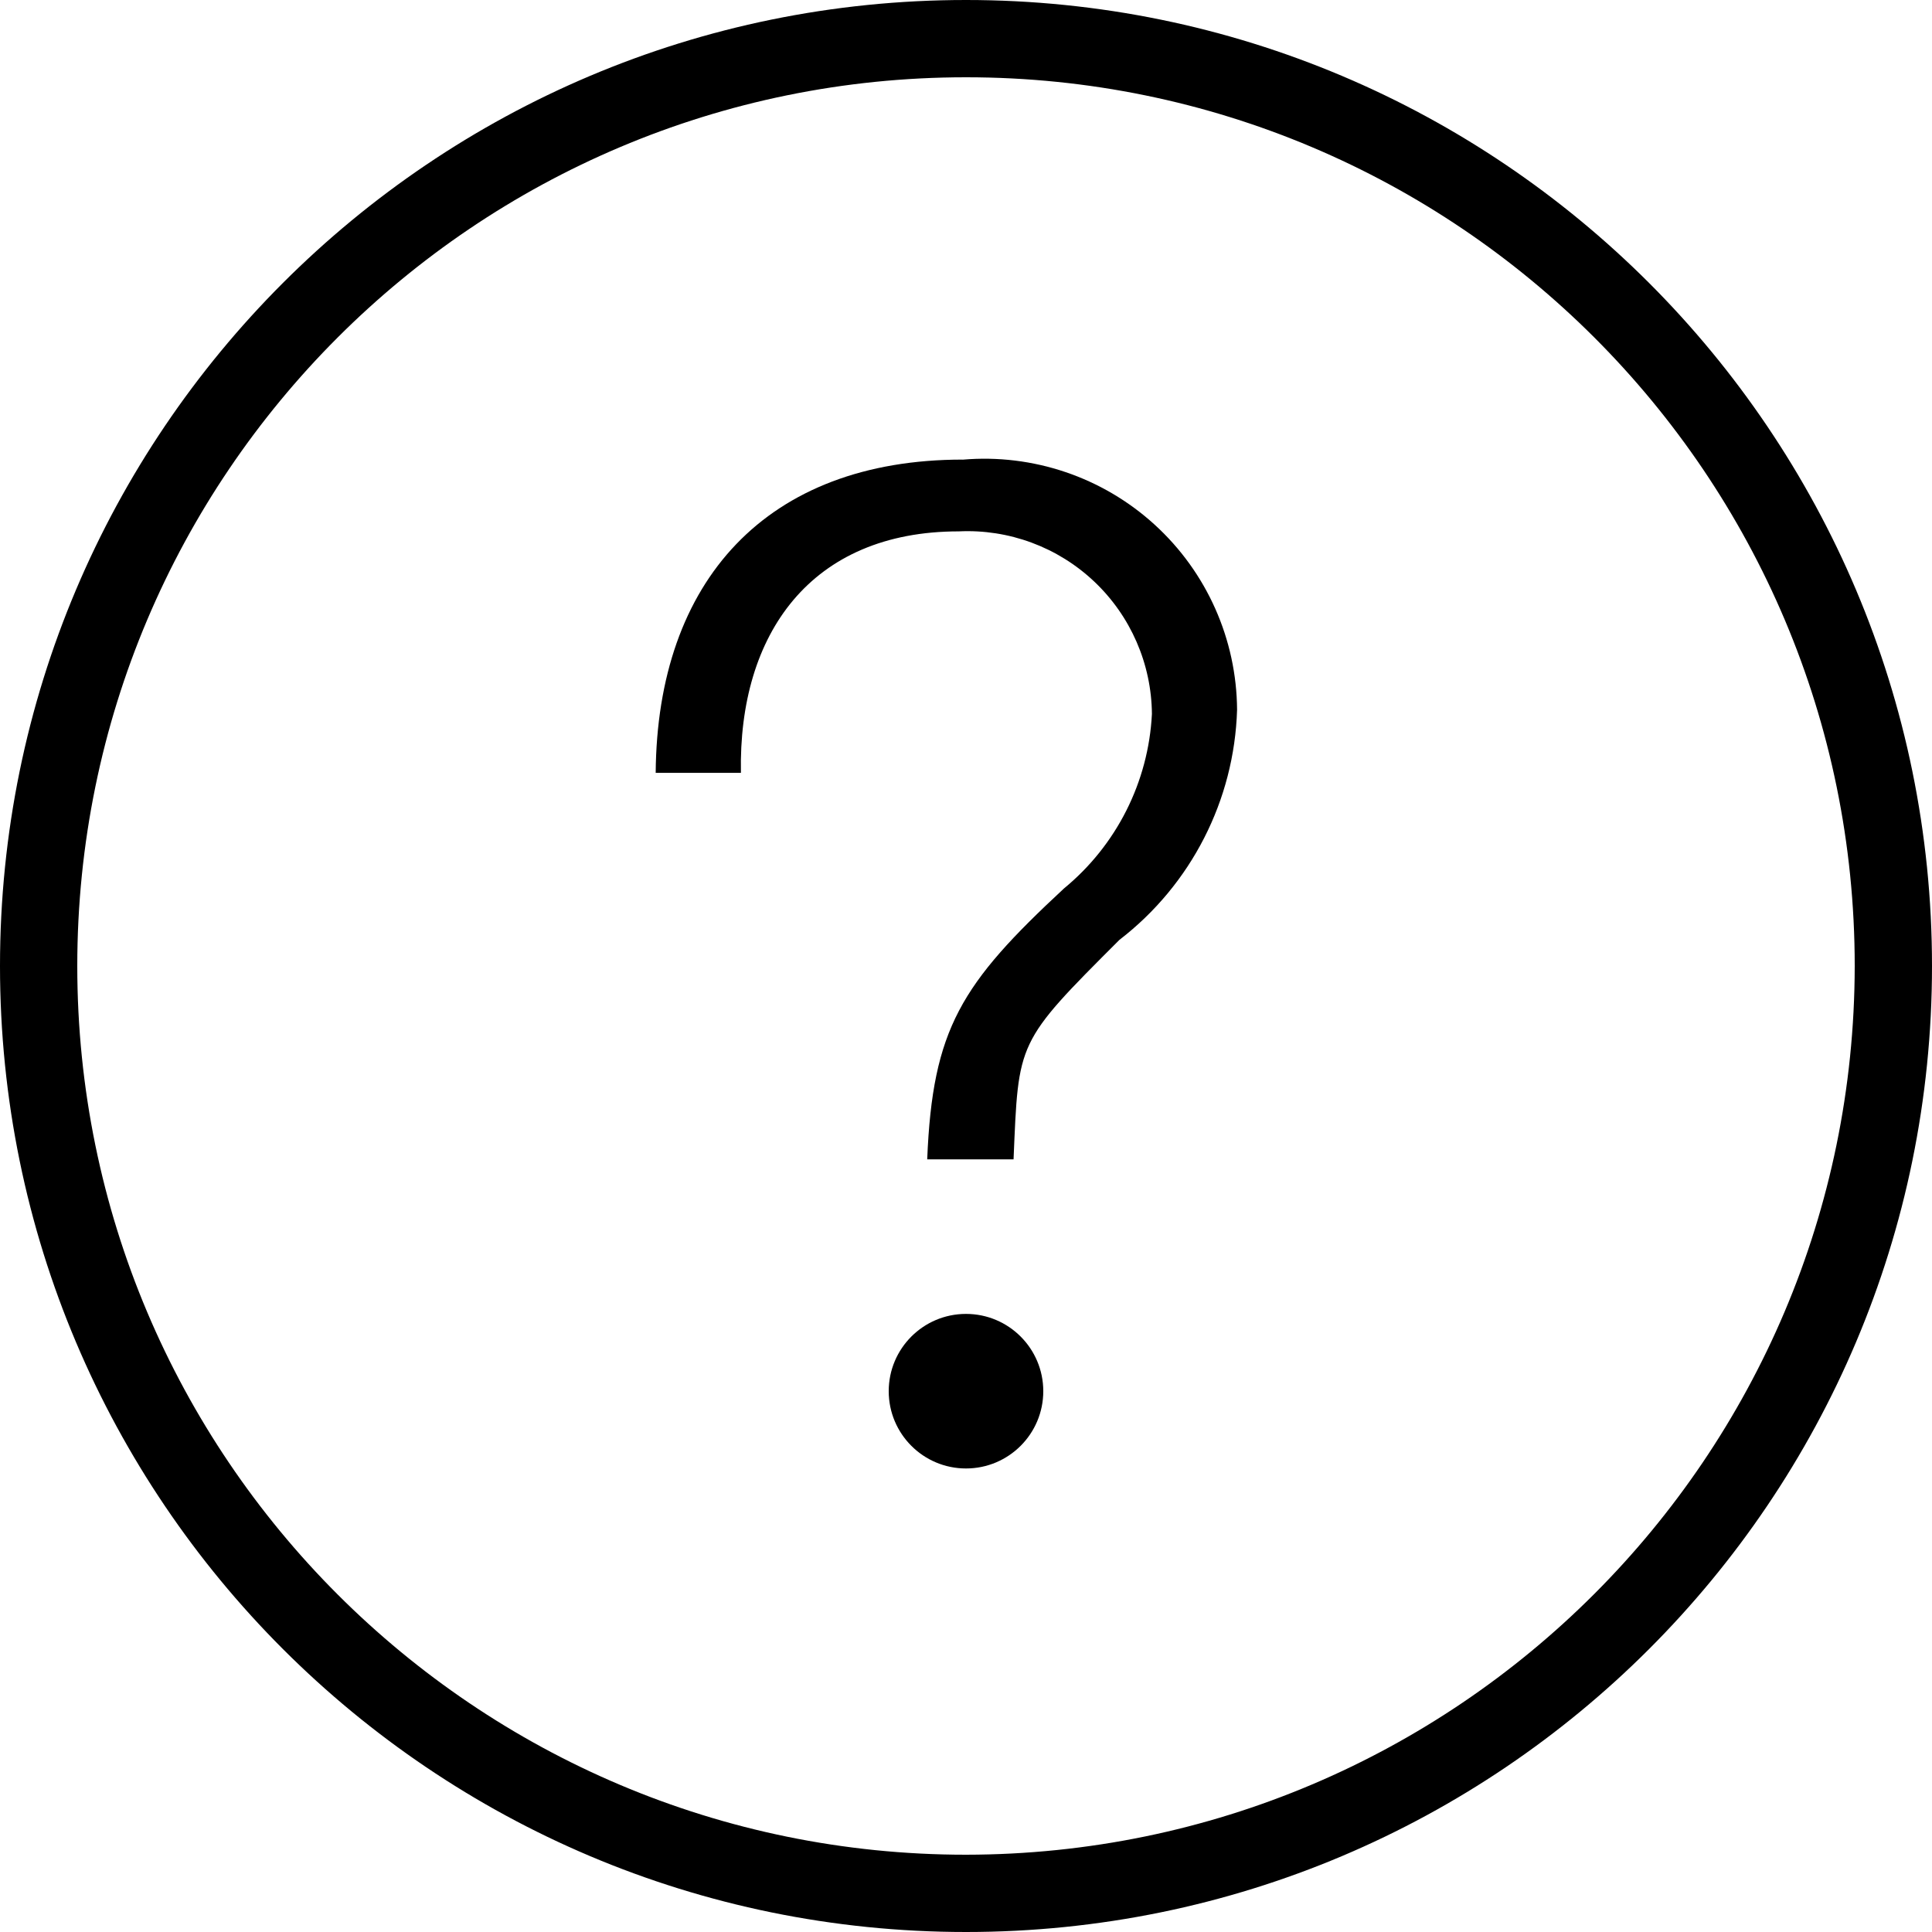
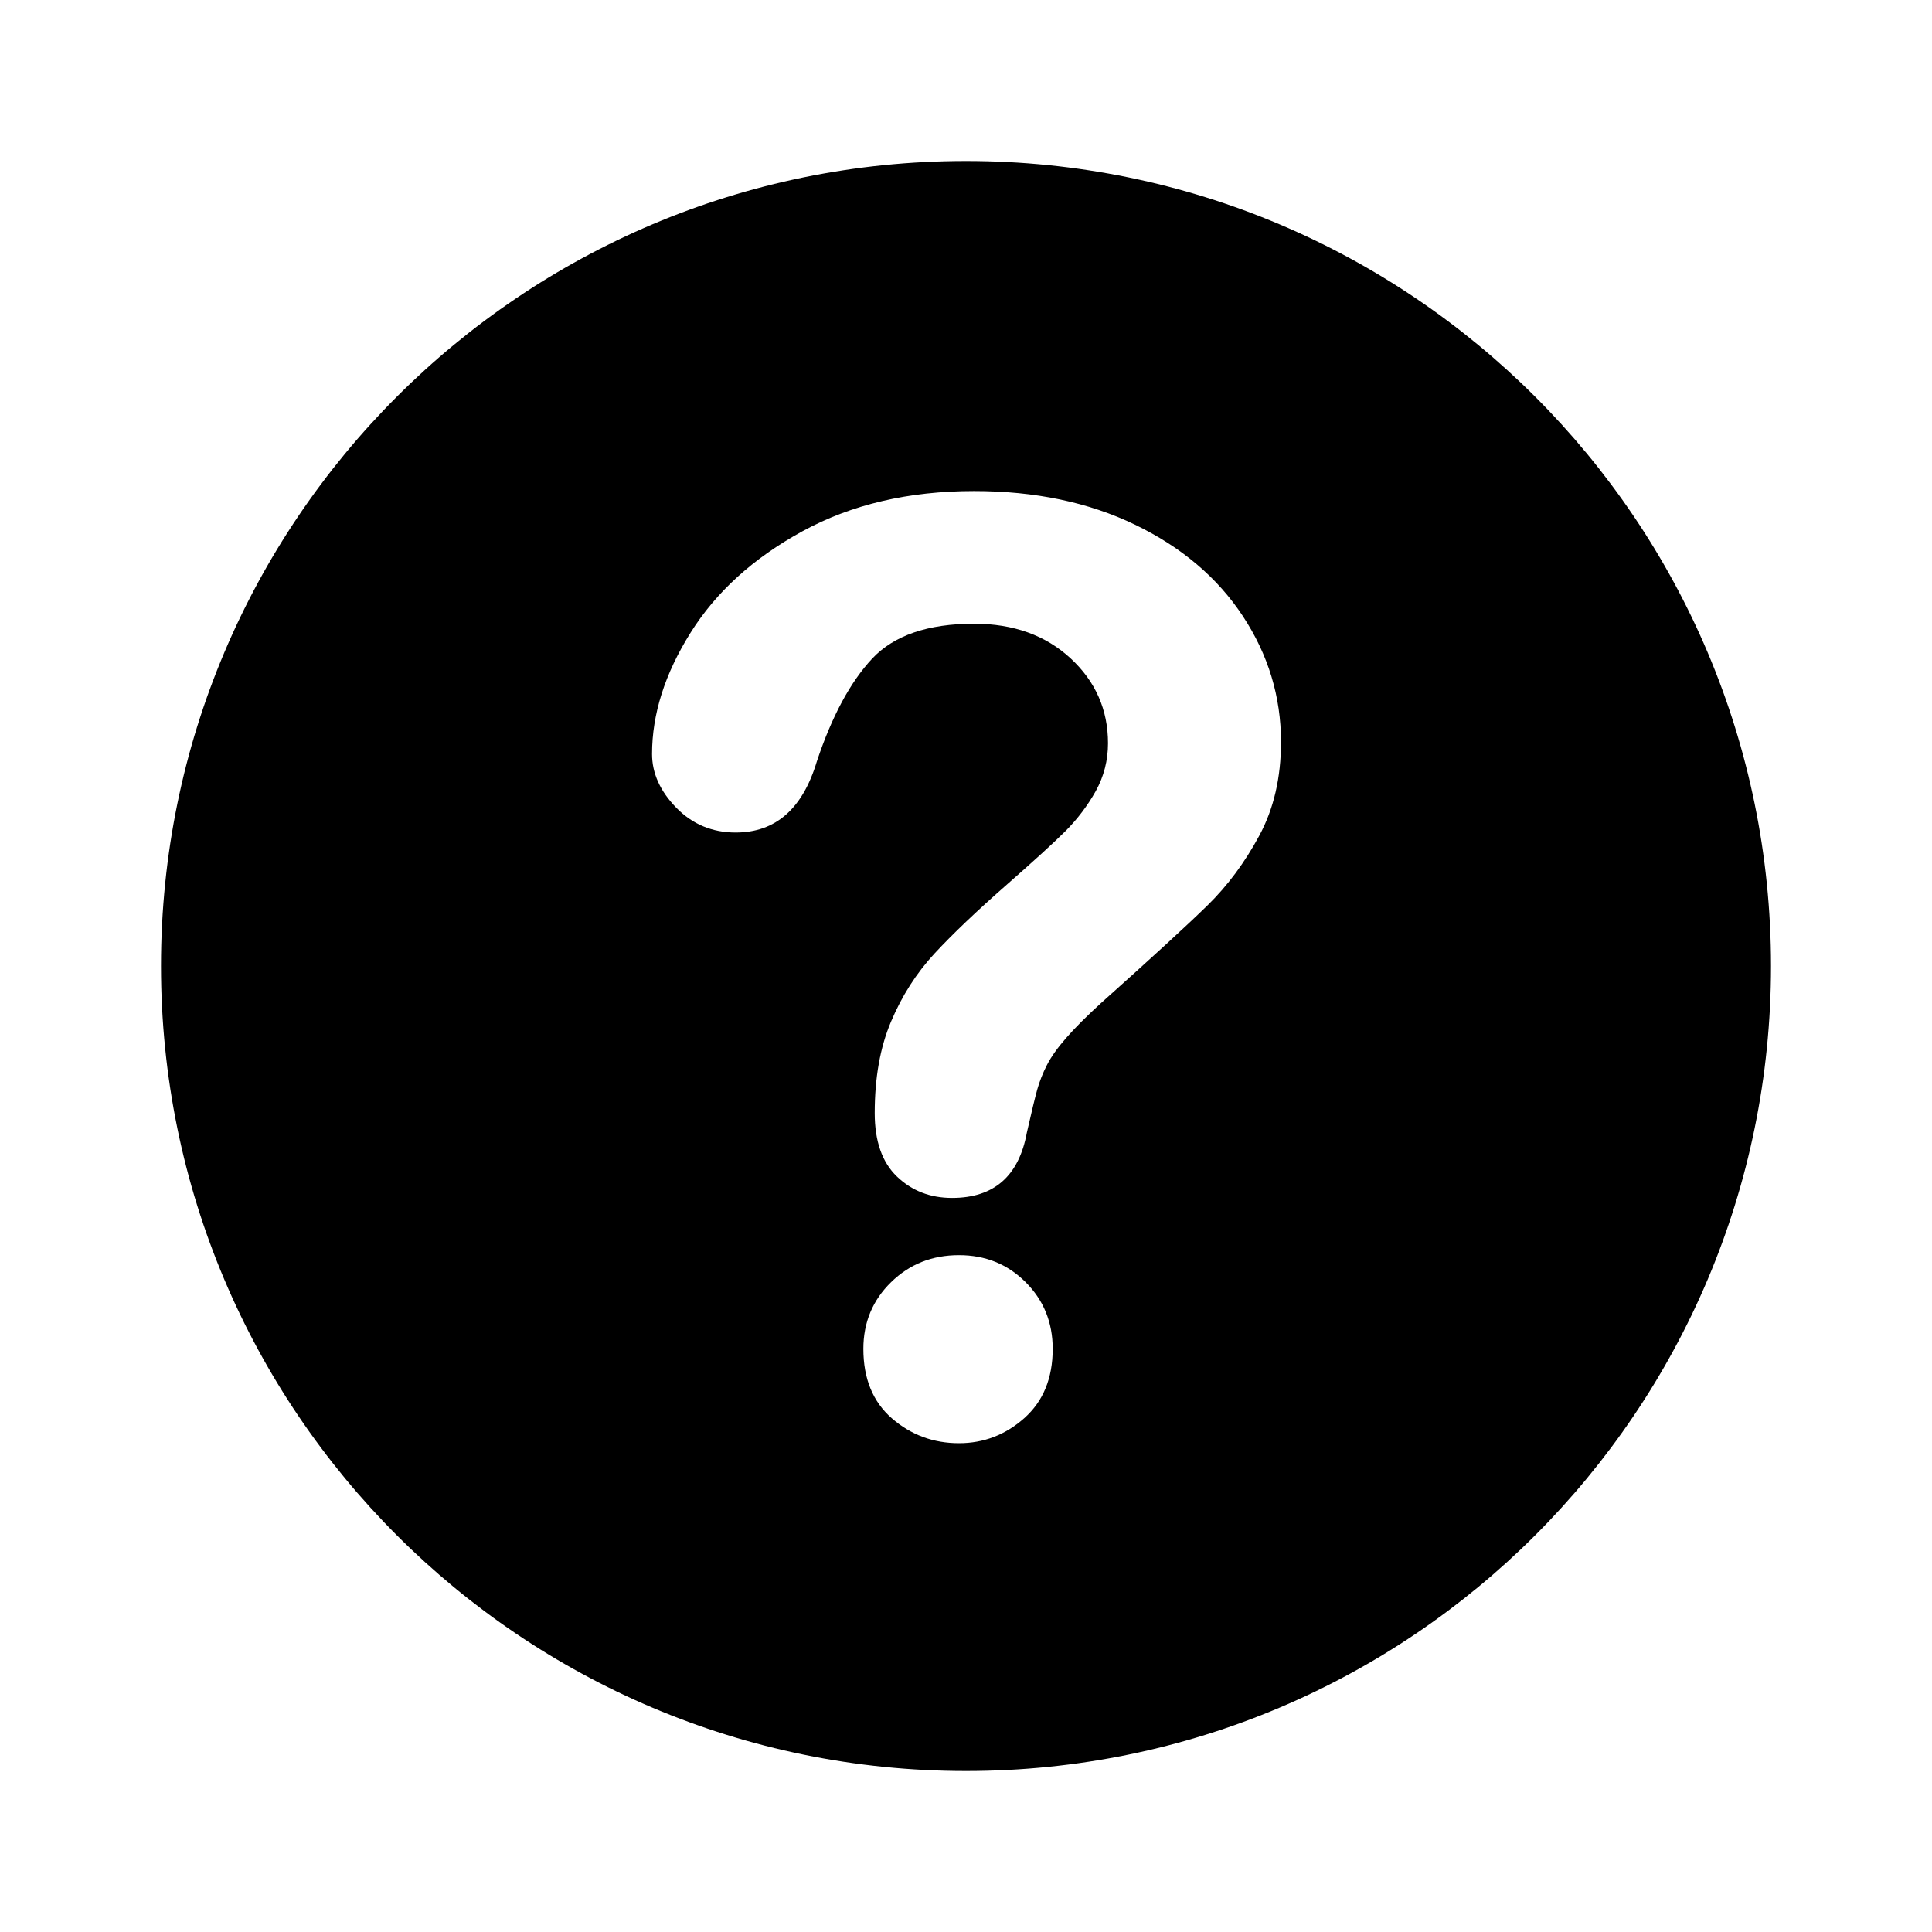
- <svg xmlns="http://www.w3.org/2000/svg" viewBox="654 433 26 26">
-   <path d="M667 433a13 13 0 1 0 13 13 13 13 0 0 0-13-13zm0 24.96A11.96 11.96 0 1 1 678.96 446 11.974 11.974 0 0 1 667 457.96z" />
-   <path data-name="path" d="M666.956 439.185c-2.639 0-4.113 1.631-4.132 4.216h1.147c-.036-1.875.946-3.25 2.931-3.25a2.481 2.481 0 0 1 2.6 2.457 3.251 3.251 0 0 1-1.183 2.348c-1.383 1.284-1.77 1.887-1.841 3.646h1.162c.068-1.595.033-1.563 1.425-2.954a4.061 4.061 0 0 0 1.583-3.095 3.4 3.4 0 0 0-3.694-3.367zM667 450.682a1.04 1.04 0 1 0 1.04 1.04 1.04 1.04 0 0 0-1.04-1.04z" />
+ <svg xmlns="http://www.w3.org/2000/svg" width="24px" height="24px" viewBox="0 0 24 24" version="1.1">
+   <defs />
+   <g id="PDS" stroke="none" stroke-width="1" fill="none" fill-rule="evenodd">
+     <g id="help-s" fill="#000000">
+       <path d="M12,22 C6.477,22 2,17.523 2,12 C2,6.477 6.477,2 12,2 C17.523,2 22,6.477 22,12 C22,17.523 17.523,22 12,22 Z M8.1,9.366 C8.1,9.605 8.2,9.828 8.401,10.034 C8.601,10.239 8.847,10.342 9.139,10.342 C9.634,10.342 9.97,10.048 10.147,9.459 C10.334,8.897 10.564,8.471 10.834,8.182 C11.105,7.893 11.527,7.748 12.1,7.748 C12.59,7.748 12.989,7.892 13.299,8.178 C13.609,8.465 13.764,8.816 13.764,9.233 C13.764,9.446 13.713,9.644 13.612,9.827 C13.51,10.009 13.385,10.174 13.237,10.323 C13.088,10.471 12.847,10.691 12.514,10.983 C12.134,11.316 11.832,11.604 11.608,11.846 C11.384,12.088 11.204,12.37 11.069,12.69 C10.933,13.01 10.866,13.389 10.866,13.827 C10.866,14.176 10.958,14.439 11.143,14.616 C11.328,14.793 11.556,14.881 11.827,14.881 C12.347,14.881 12.657,14.61 12.756,14.069 C12.814,13.814 12.857,13.635 12.885,13.534 C12.914,13.432 12.954,13.33 13.006,13.229 C13.058,13.127 13.138,13.015 13.245,12.893 C13.351,12.771 13.493,12.629 13.67,12.467 C14.311,11.894 14.755,11.487 15.002,11.245 C15.25,11.002 15.463,10.715 15.643,10.381 C15.823,10.048 15.913,9.66 15.913,9.217 C15.913,8.655 15.755,8.134 15.44,7.655 C15.125,7.176 14.678,6.797 14.1,6.518 C13.522,6.239 12.855,6.1 12.1,6.1 C11.287,6.1 10.577,6.267 9.967,6.6 C9.358,6.933 8.894,7.354 8.577,7.862 C8.259,8.37 8.1,8.871 8.1,9.366 Z M11.913,17.928 C12.22,17.928 12.491,17.824 12.725,17.616 C12.959,17.407 13.077,17.121 13.077,16.756 C13.077,16.428 12.965,16.152 12.741,15.928 C12.517,15.704 12.241,15.592 11.913,15.592 C11.579,15.592 11.298,15.704 11.069,15.928 C10.84,16.152 10.725,16.428 10.725,16.756 C10.725,17.126 10.843,17.414 11.08,17.62 C11.317,17.825 11.595,17.928 11.913,17.928 Z" id="Combined-Shape" />
+     </g>
+   </g>
</svg>
